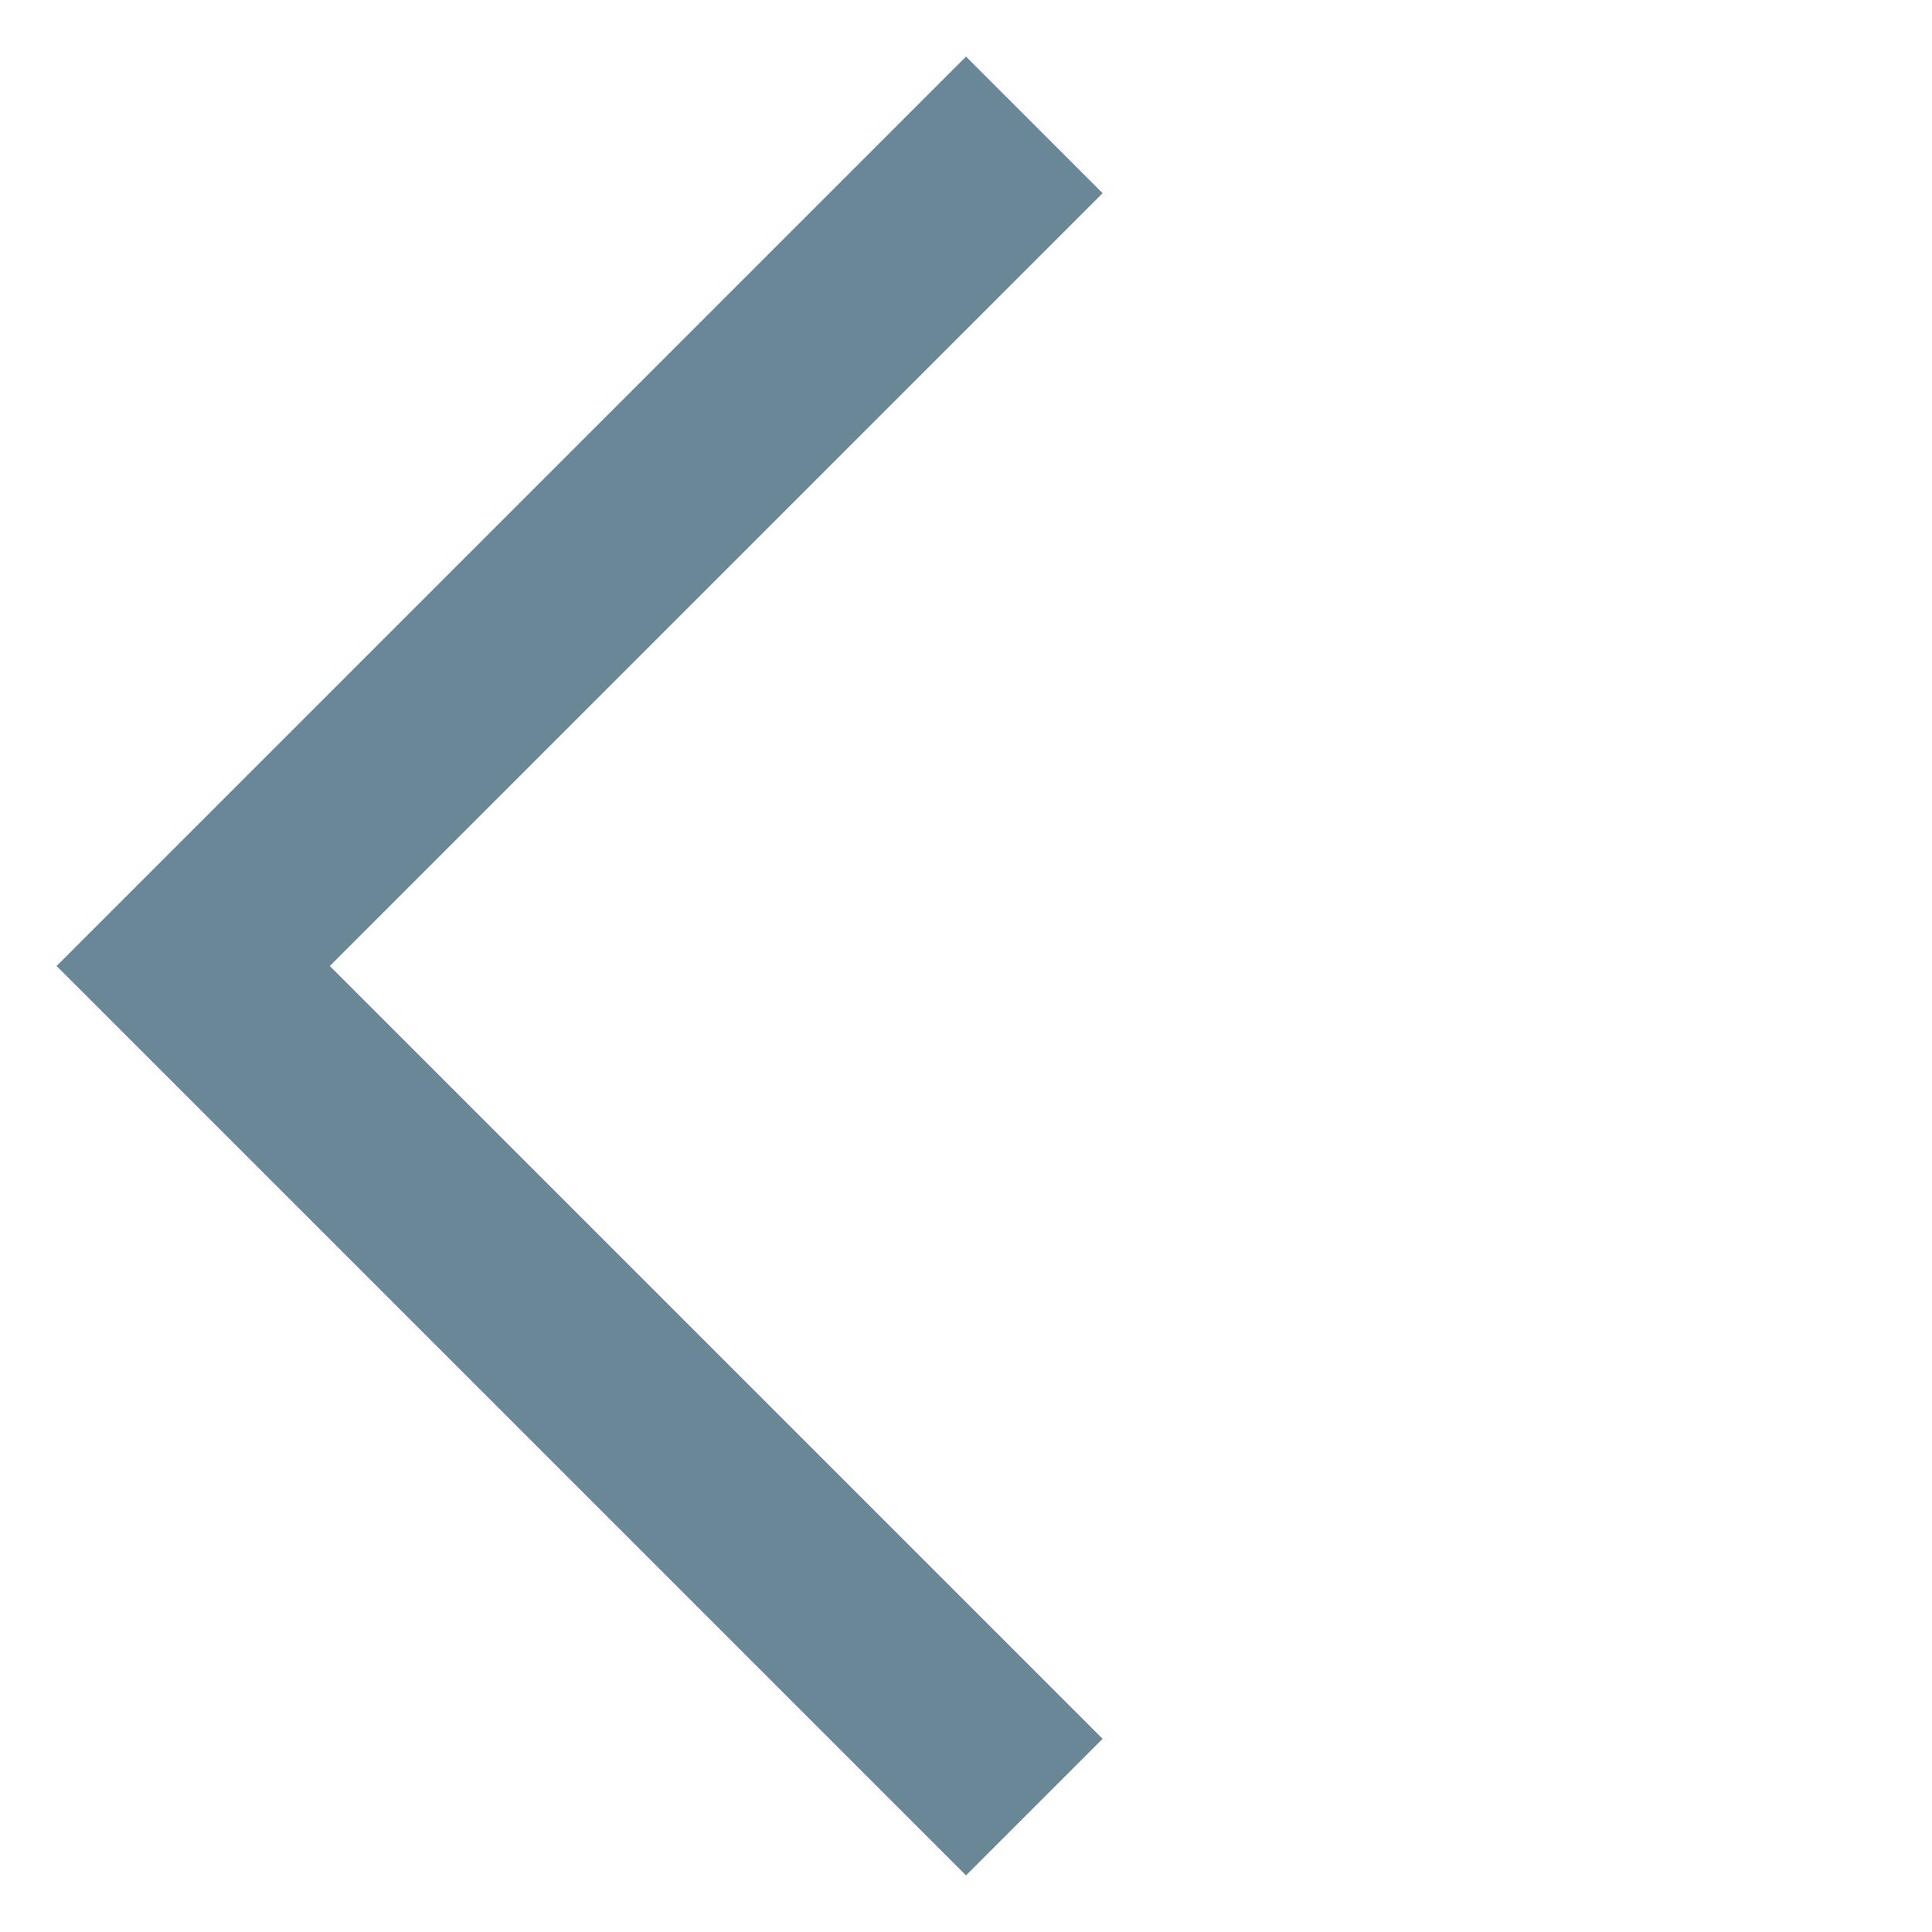
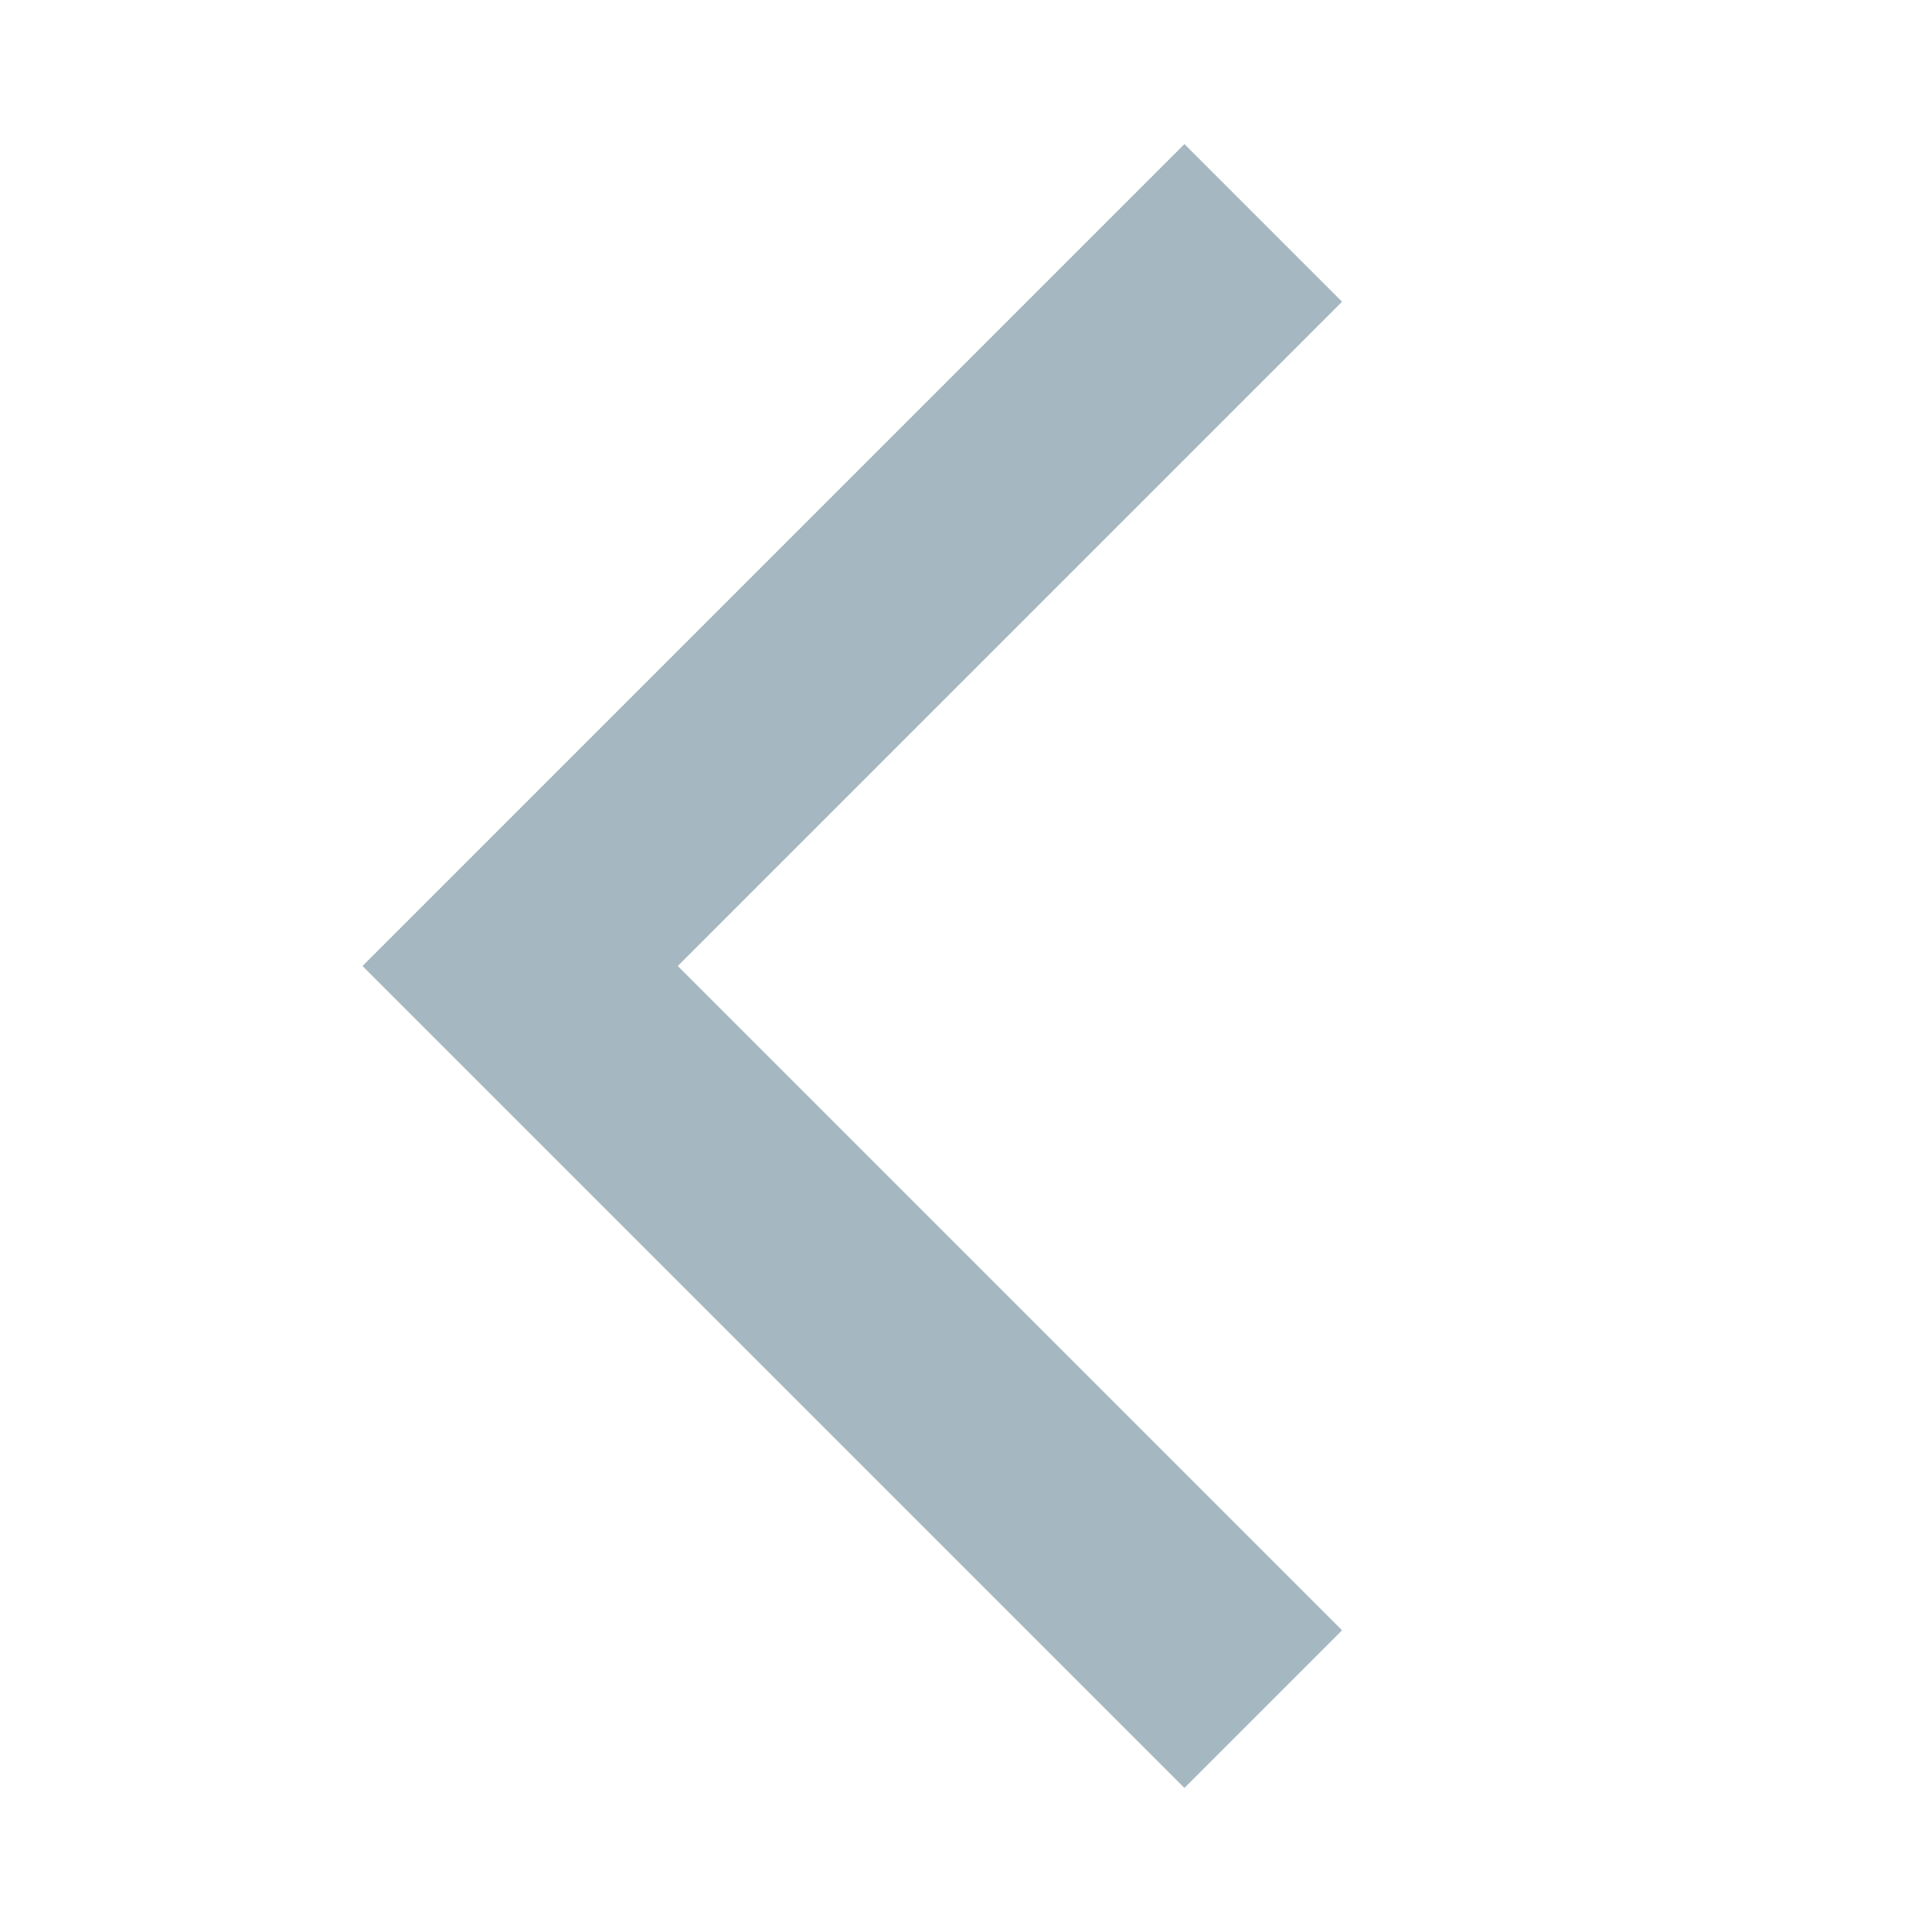
- <svg xmlns="http://www.w3.org/2000/svg" version="1.1" width="20px" height="20px" id="svg8">
-   <defs id="defs12" />
-   <path style="fill:none;stroke:#698796;stroke-opacity:1;stroke-width:2;stroke-miterlimit:4;stroke-dasharray:none;stroke-linecap:square" d="m 10,2 -8,8 8,8" id="path49" />
+ <svg xmlns="http://www.w3.org/2000/svg" width="13" height="13" viewBox="0 0 13 13" fill="none" version="1.1" id="svg4">
+   <defs id="defs8" />
+   <path d="m 8.5,1.5 -5,5 5,5" stroke="#a5b7c0" stroke-width="1.5" id="path2" />
</svg>
